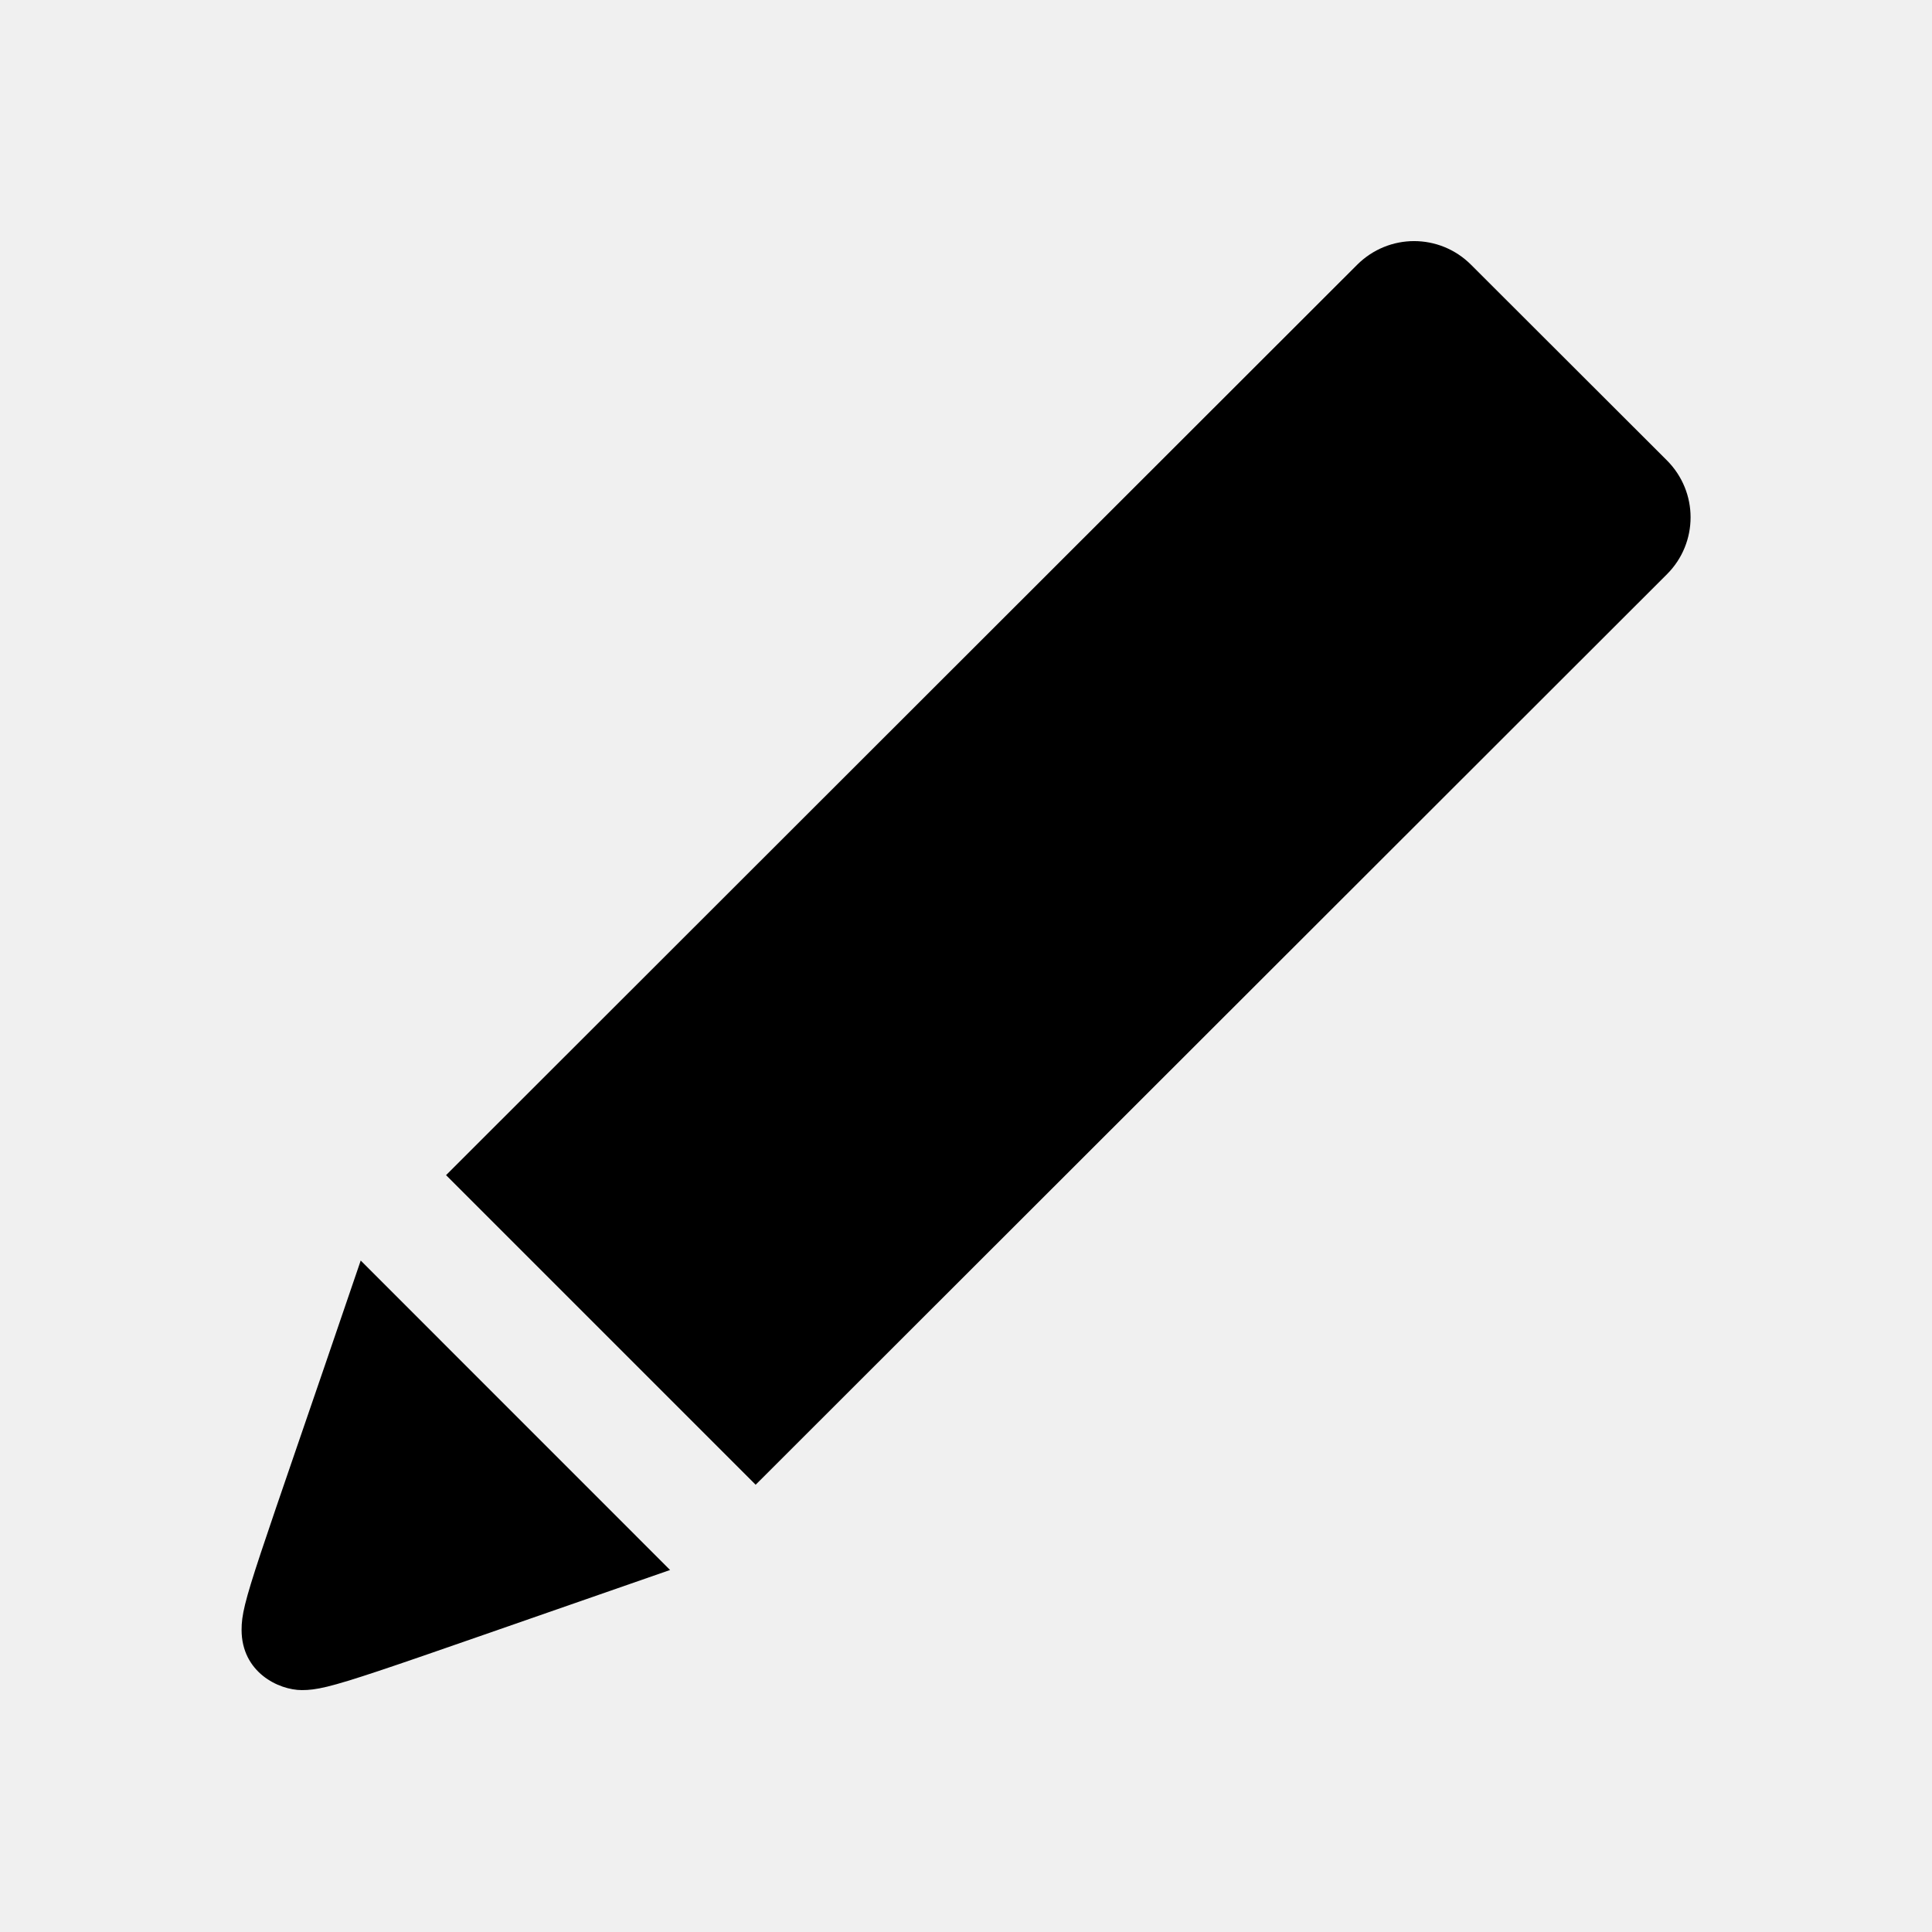
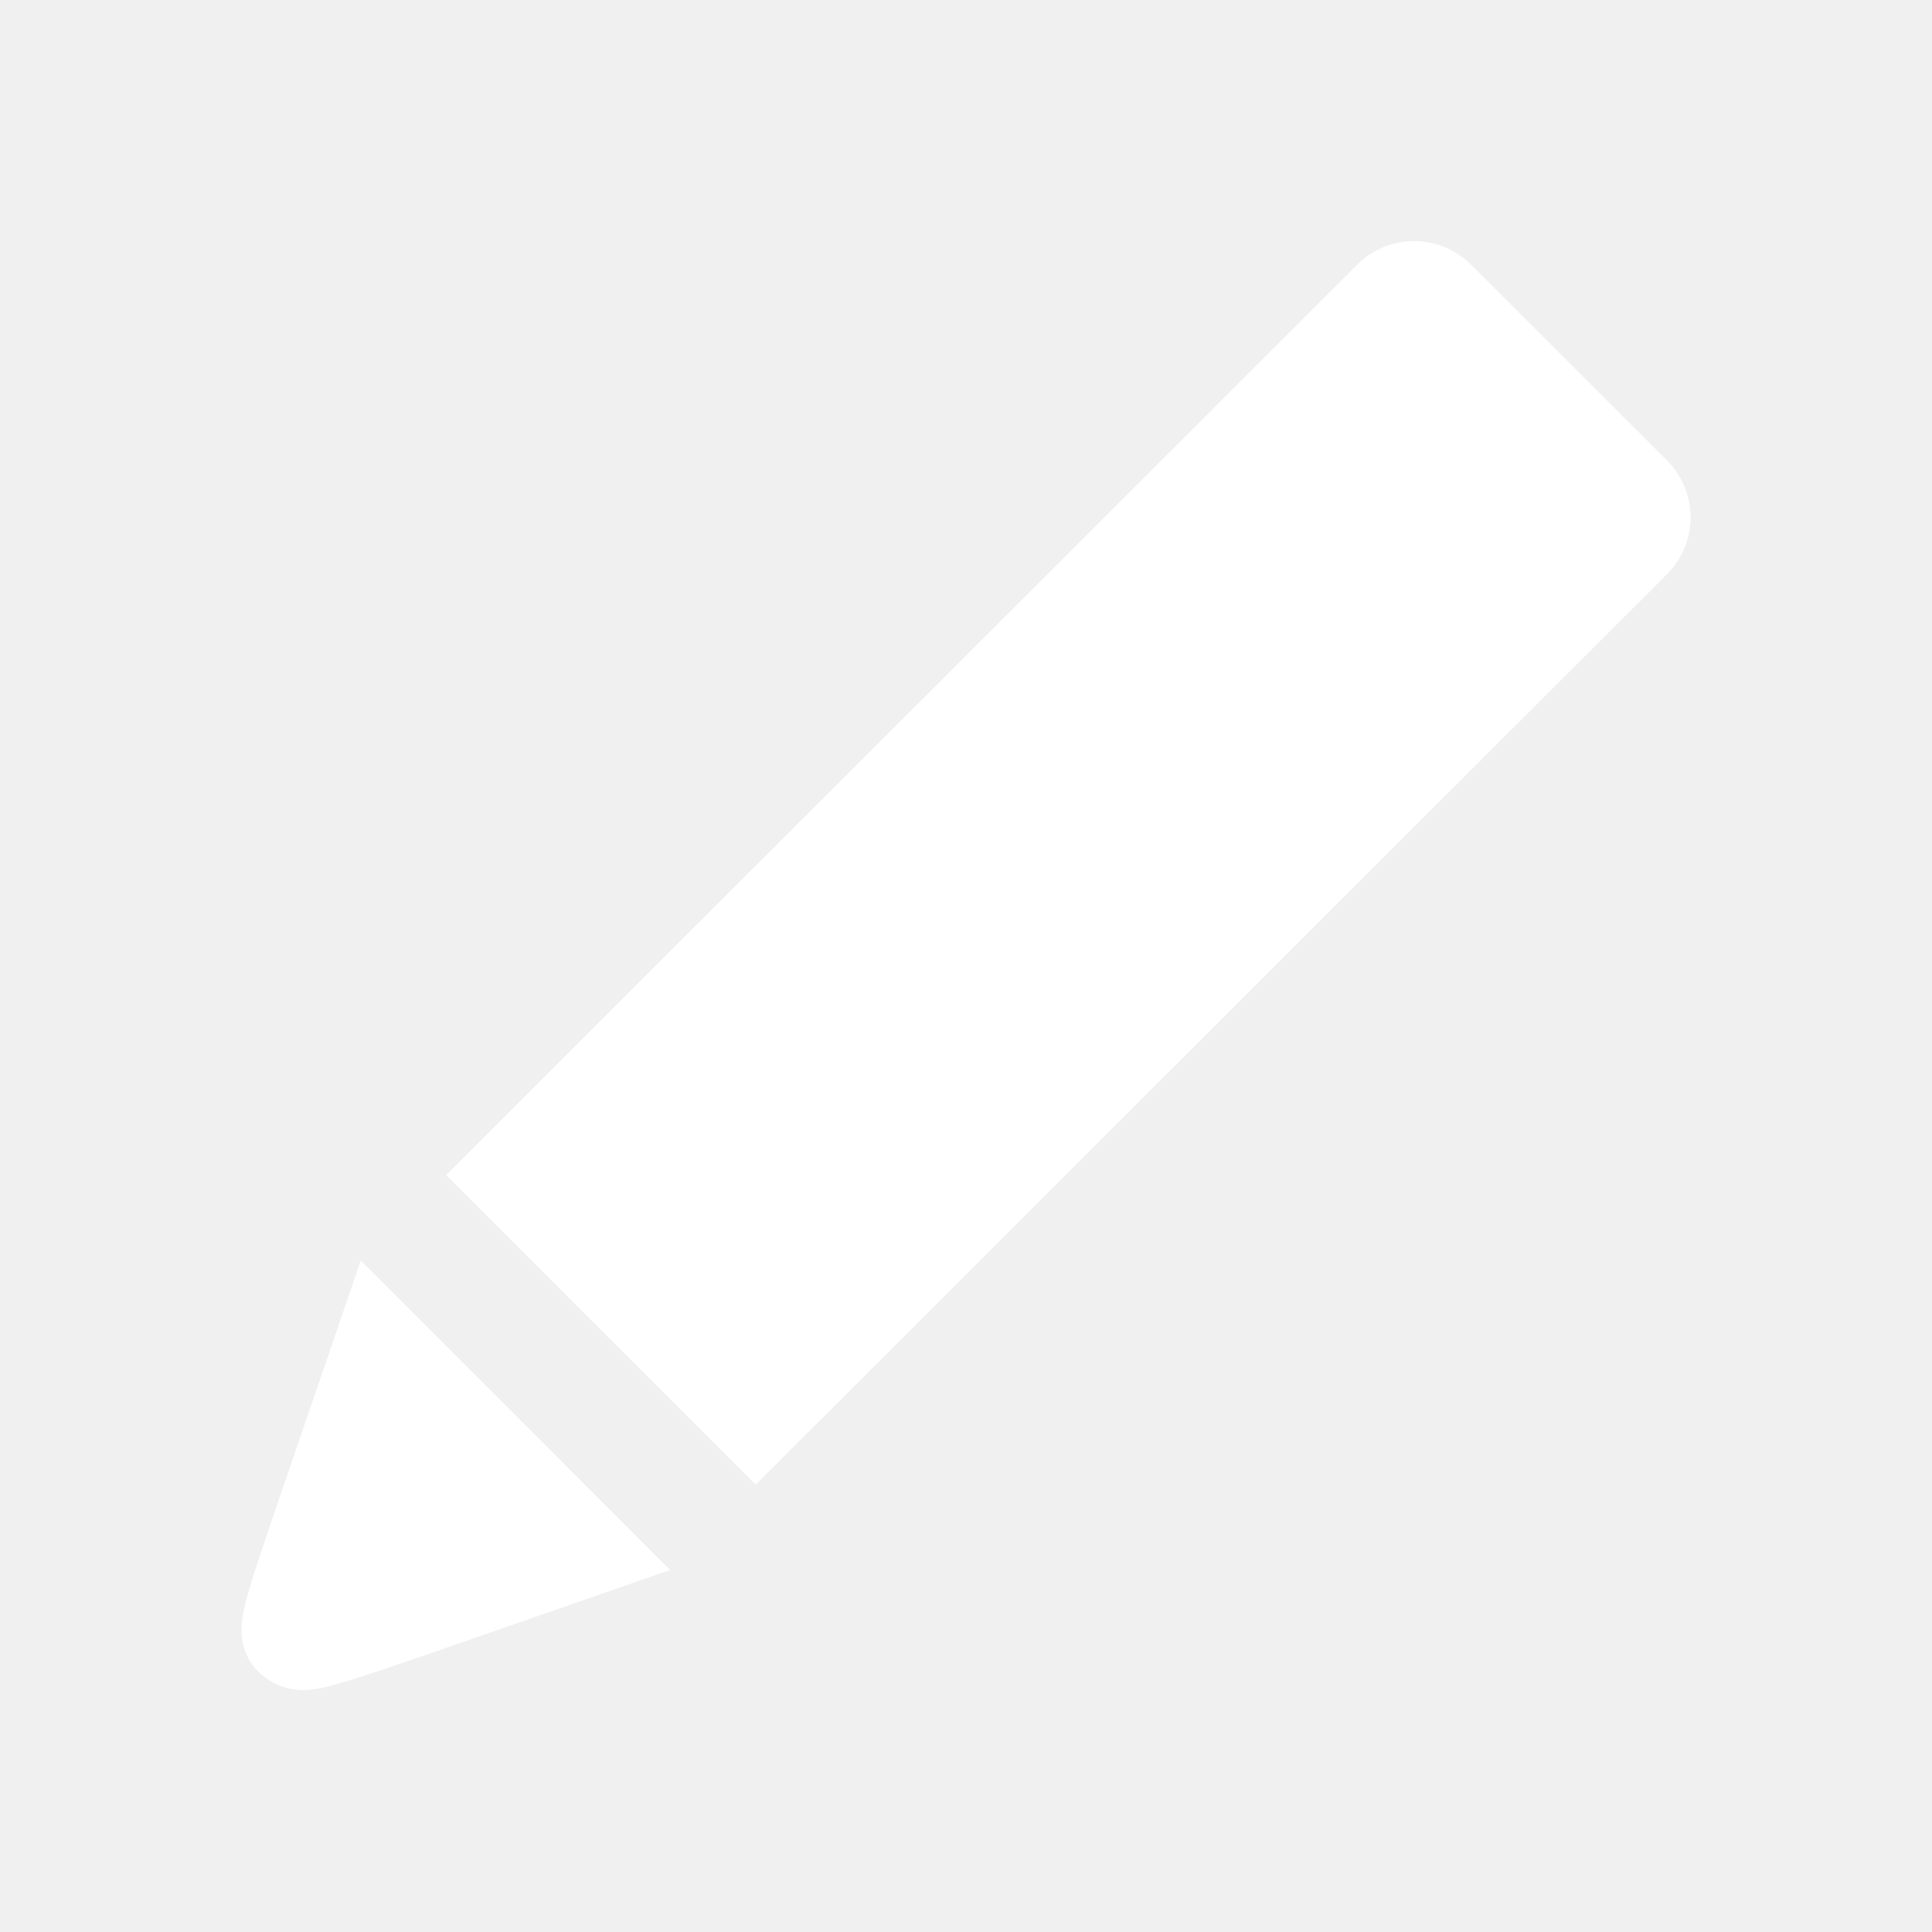
- <svg xmlns="http://www.w3.org/2000/svg" clip-rule="evenodd" fill-rule="evenodd" stroke-linejoin="round" stroke-miterlimit="2" viewBox="0 0 24 24">
+ <svg xmlns="http://www.w3.org/2000/svg" fill="#ffffff" clip-rule="evenodd" fill-rule="evenodd" stroke-linejoin="round" stroke-miterlimit="2" viewBox="0 0 24 24">
  <path d="m4.481 15.659c-1.334 3.916-1.48 4.232-1.48 4.587 0 .528.46.749.749.749.352 0 .668-.137 4.574-1.492zm1.06-1.061 3.846 3.846 11.321-11.311c.195-.195.293-.45.293-.707 0-.255-.098-.51-.293-.706-.692-.691-1.742-1.74-2.435-2.432-.195-.195-.451-.293-.707-.293-.254 0-.51.098-.706.293z" fill-rule="nonzero" />
</svg>
